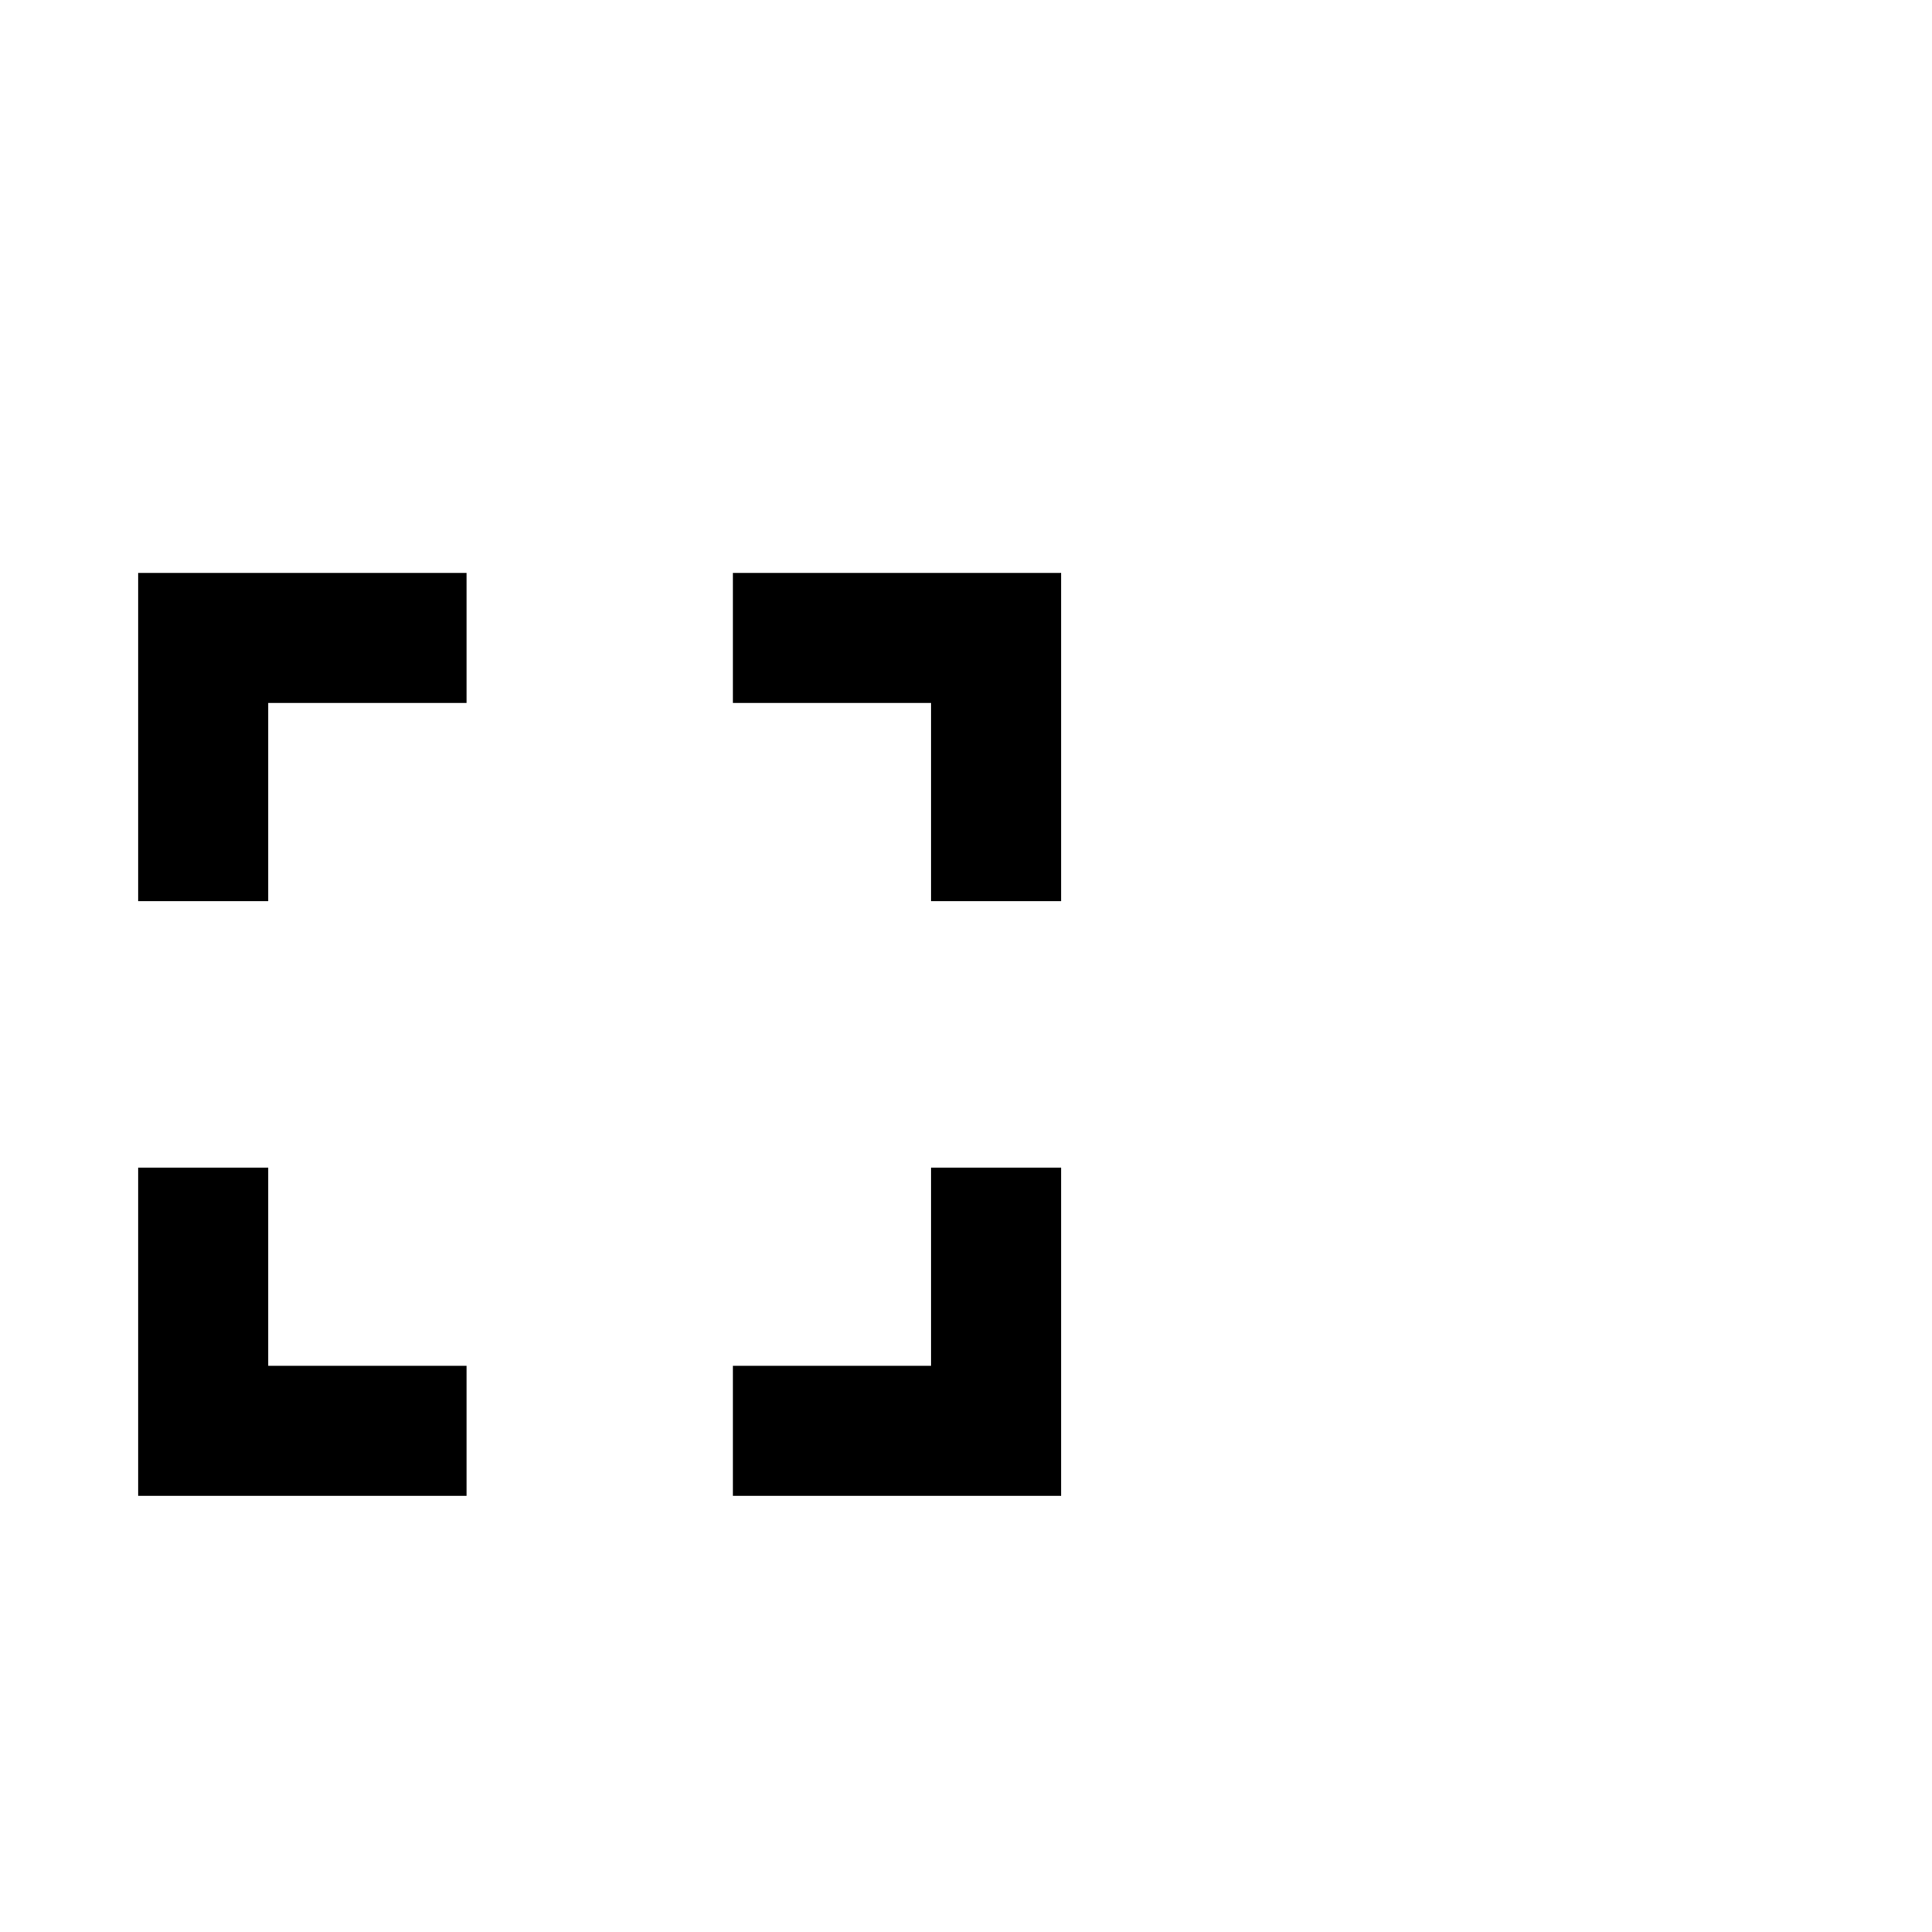
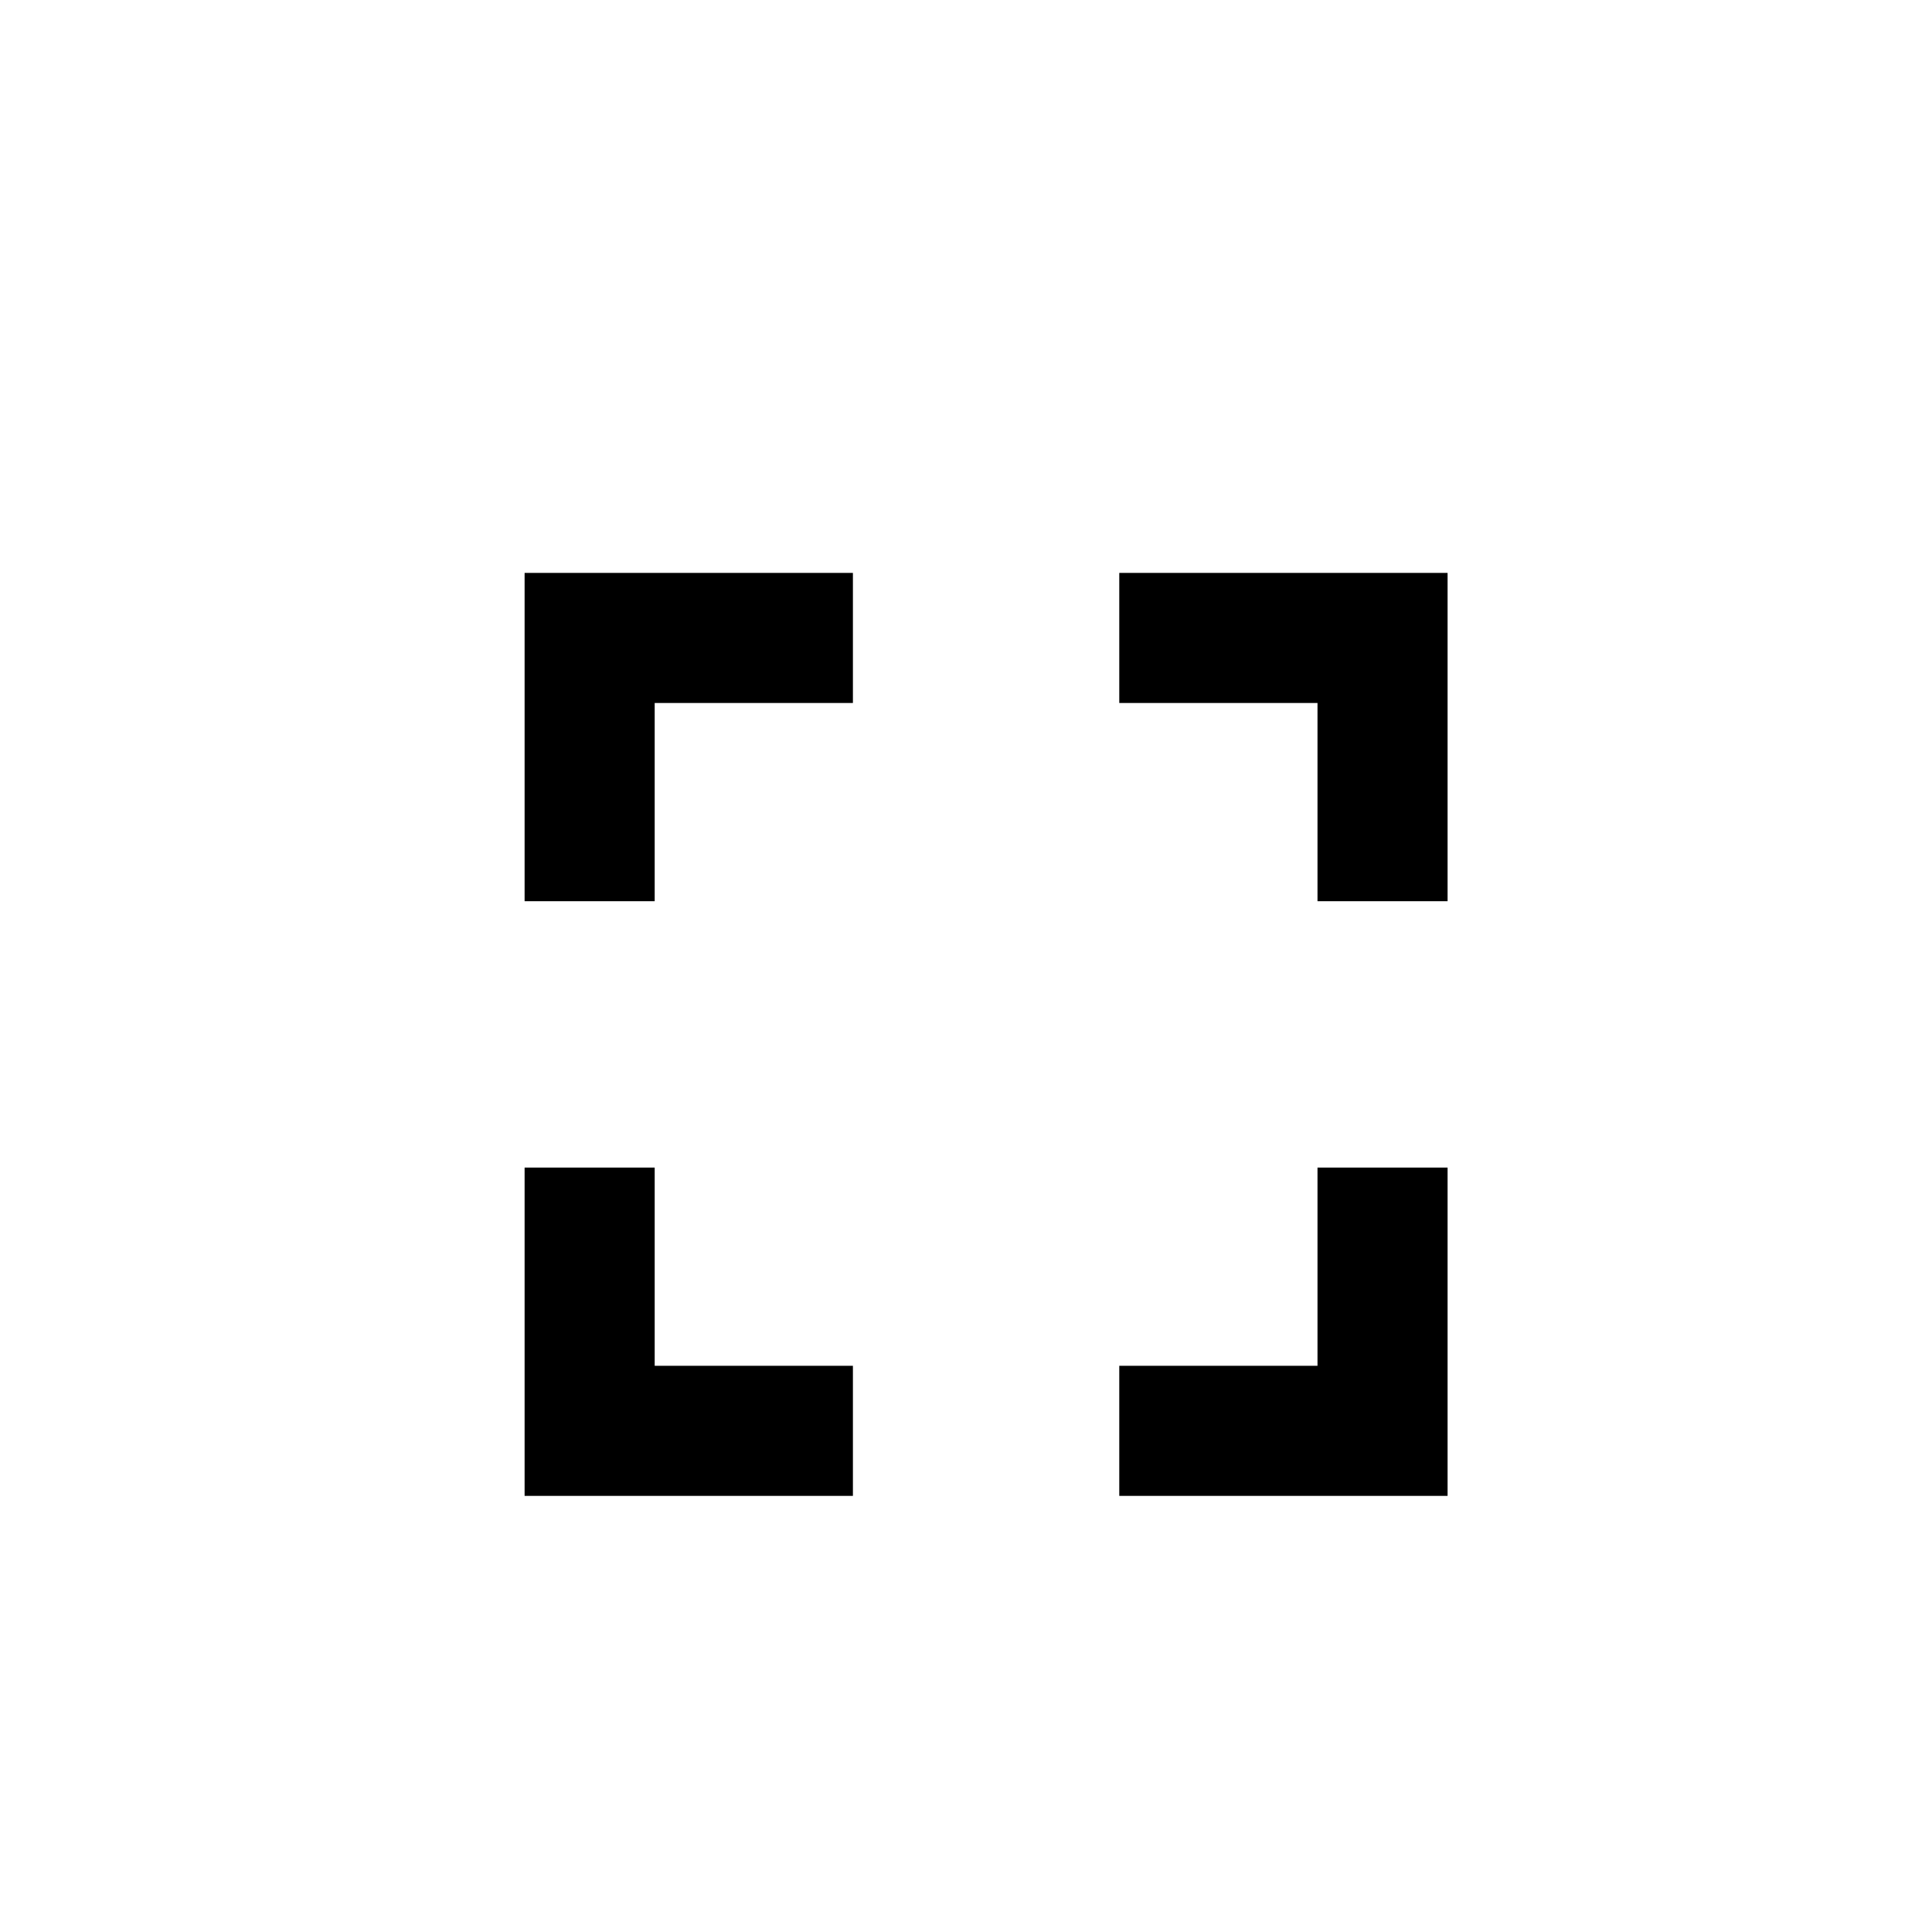
- <svg xmlns="http://www.w3.org/2000/svg" width="40" height="40" viewBox="4 -5 40 40">
+ <svg xmlns="http://www.w3.org/2000/svg" width="40" height="40" viewBox="-4 -5 40 40">
  <path transform="scale(0.0320625 0.0320625)" d="M598 214h212v212h-84v-128h-128v-84zM726 726v-128h84v212h-212v-84h128zM214 426v-212h212v84h-128v128h-84zM298 598v128h128v84h-212v-212h84z" />
</svg>
